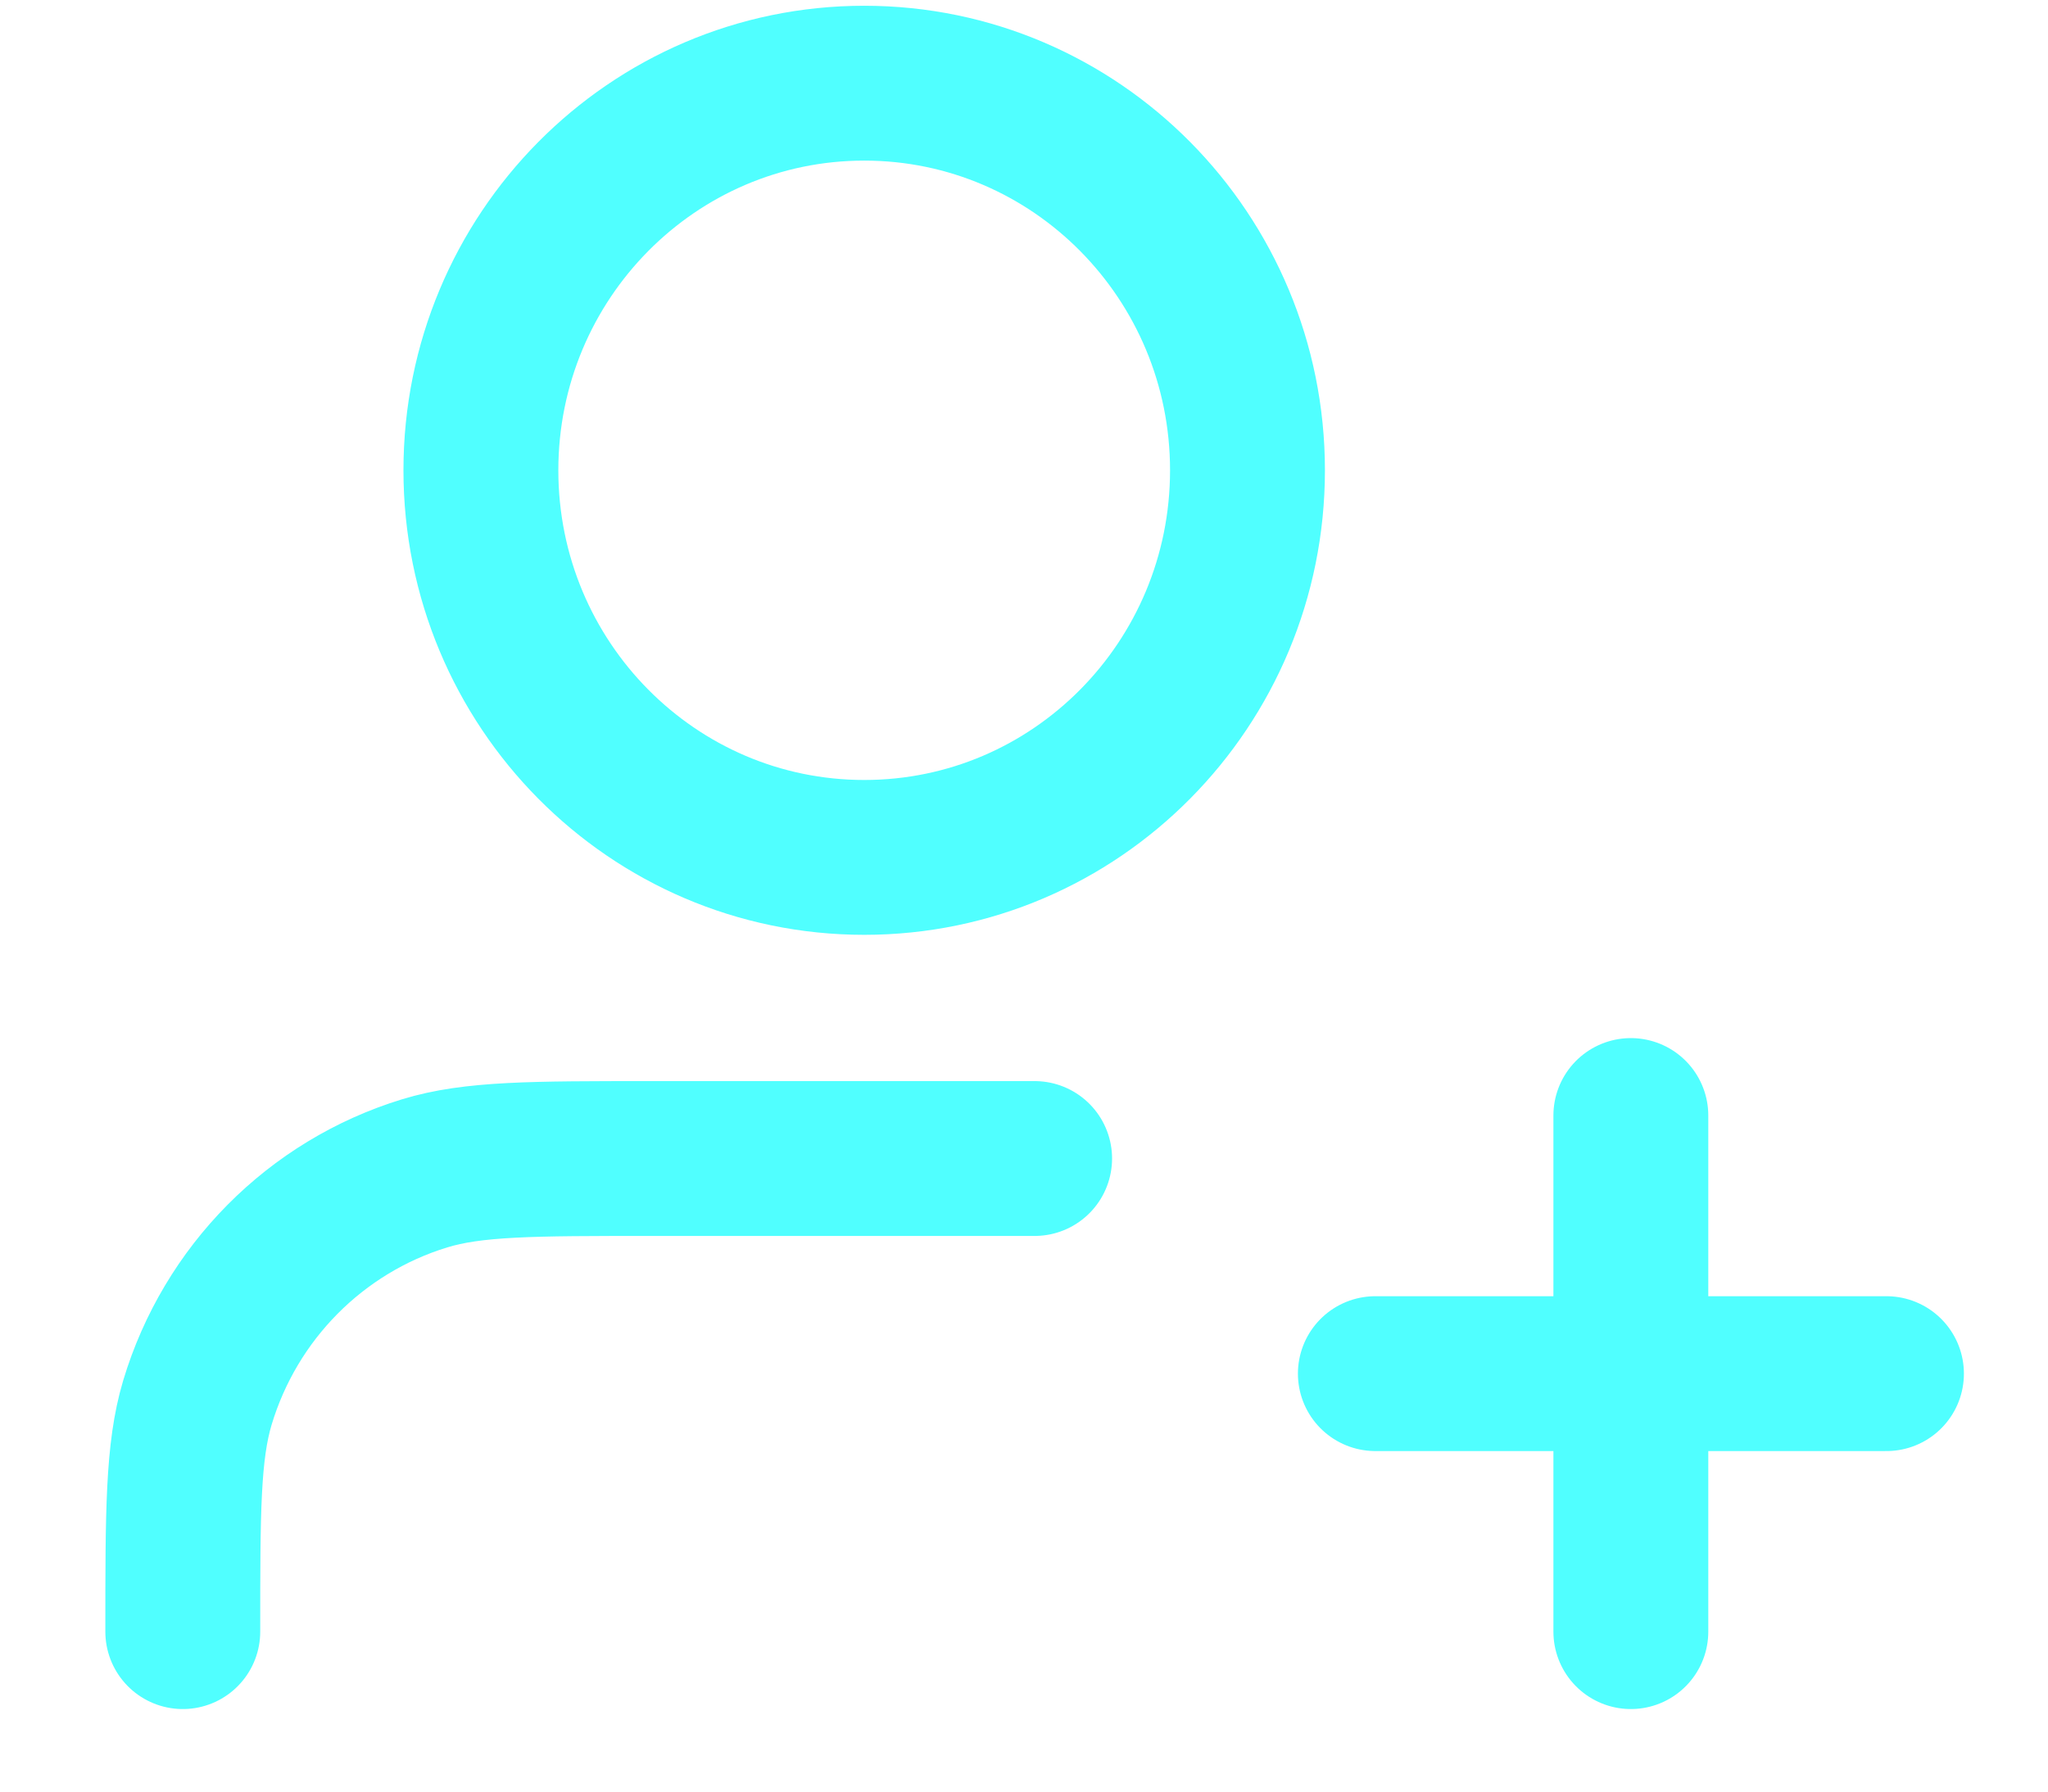
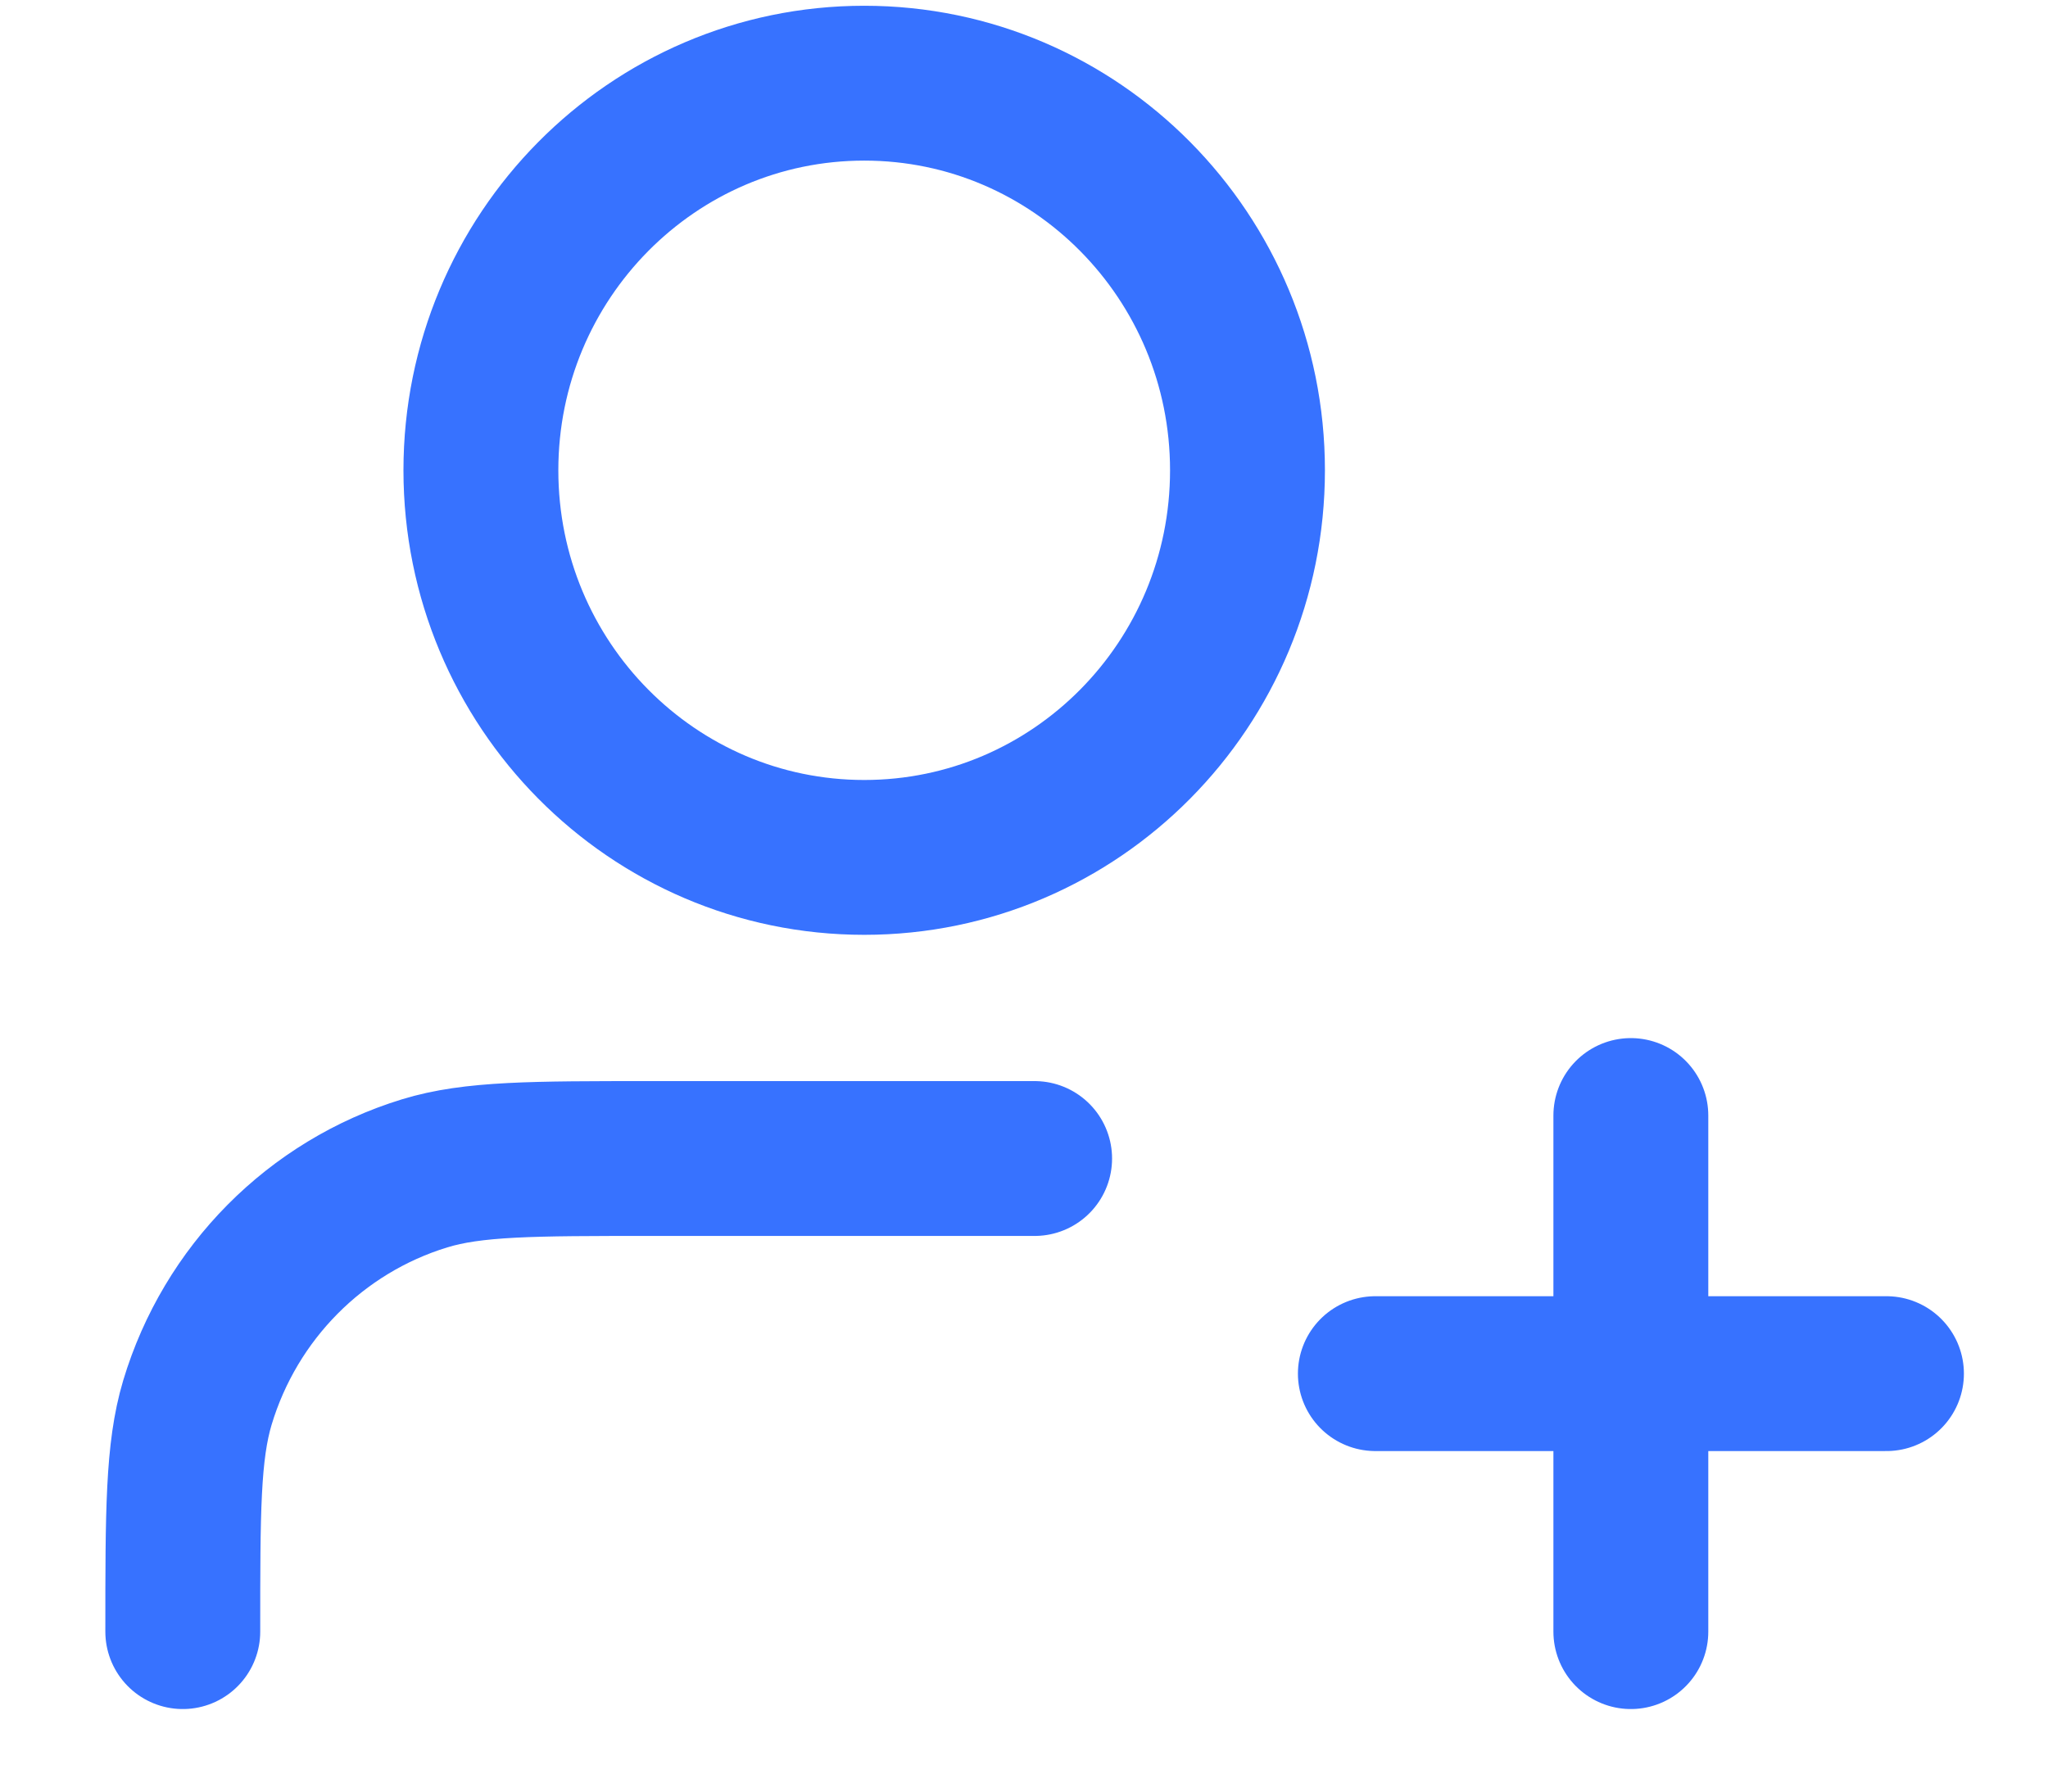
<svg xmlns="http://www.w3.org/2000/svg" width="16" height="14" viewBox="0 0 16 14" fill="none">
-   <path d="M8.083 9.053H5.088C4.159 9.053 3.695 9.053 3.317 9.169C2.466 9.43 1.8 10.102 1.542 10.961C1.428 11.343 1.428 11.812 1.428 12.75M12.741 12.75V8.717M10.745 10.734H14.738M9.746 3.675C9.746 5.346 8.406 6.7 6.752 6.7C5.098 6.7 3.757 5.346 3.757 3.675C3.757 2.005 5.098 0.65 6.752 0.65C8.406 0.65 9.746 2.005 9.746 3.675Z" stroke="#50FFFF" stroke-width="1.21" stroke-linecap="round" stroke-linejoin="round" />
+   <path d="M8.083 9.053H5.088C4.159 9.053 3.695 9.053 3.317 9.169C2.466 9.43 1.8 10.102 1.542 10.961C1.428 11.343 1.428 11.812 1.428 12.75M12.741 12.75V8.717M10.745 10.734H14.738M9.746 3.675C9.746 5.346 8.406 6.7 6.752 6.7C5.098 6.7 3.757 5.346 3.757 3.675C3.757 2.005 5.098 0.65 6.752 0.65C8.406 0.65 9.746 2.005 9.746 3.675Z" stroke="#3772FF" stroke-width="1.21" stroke-linecap="round" stroke-linejoin="round" />
</svg>
